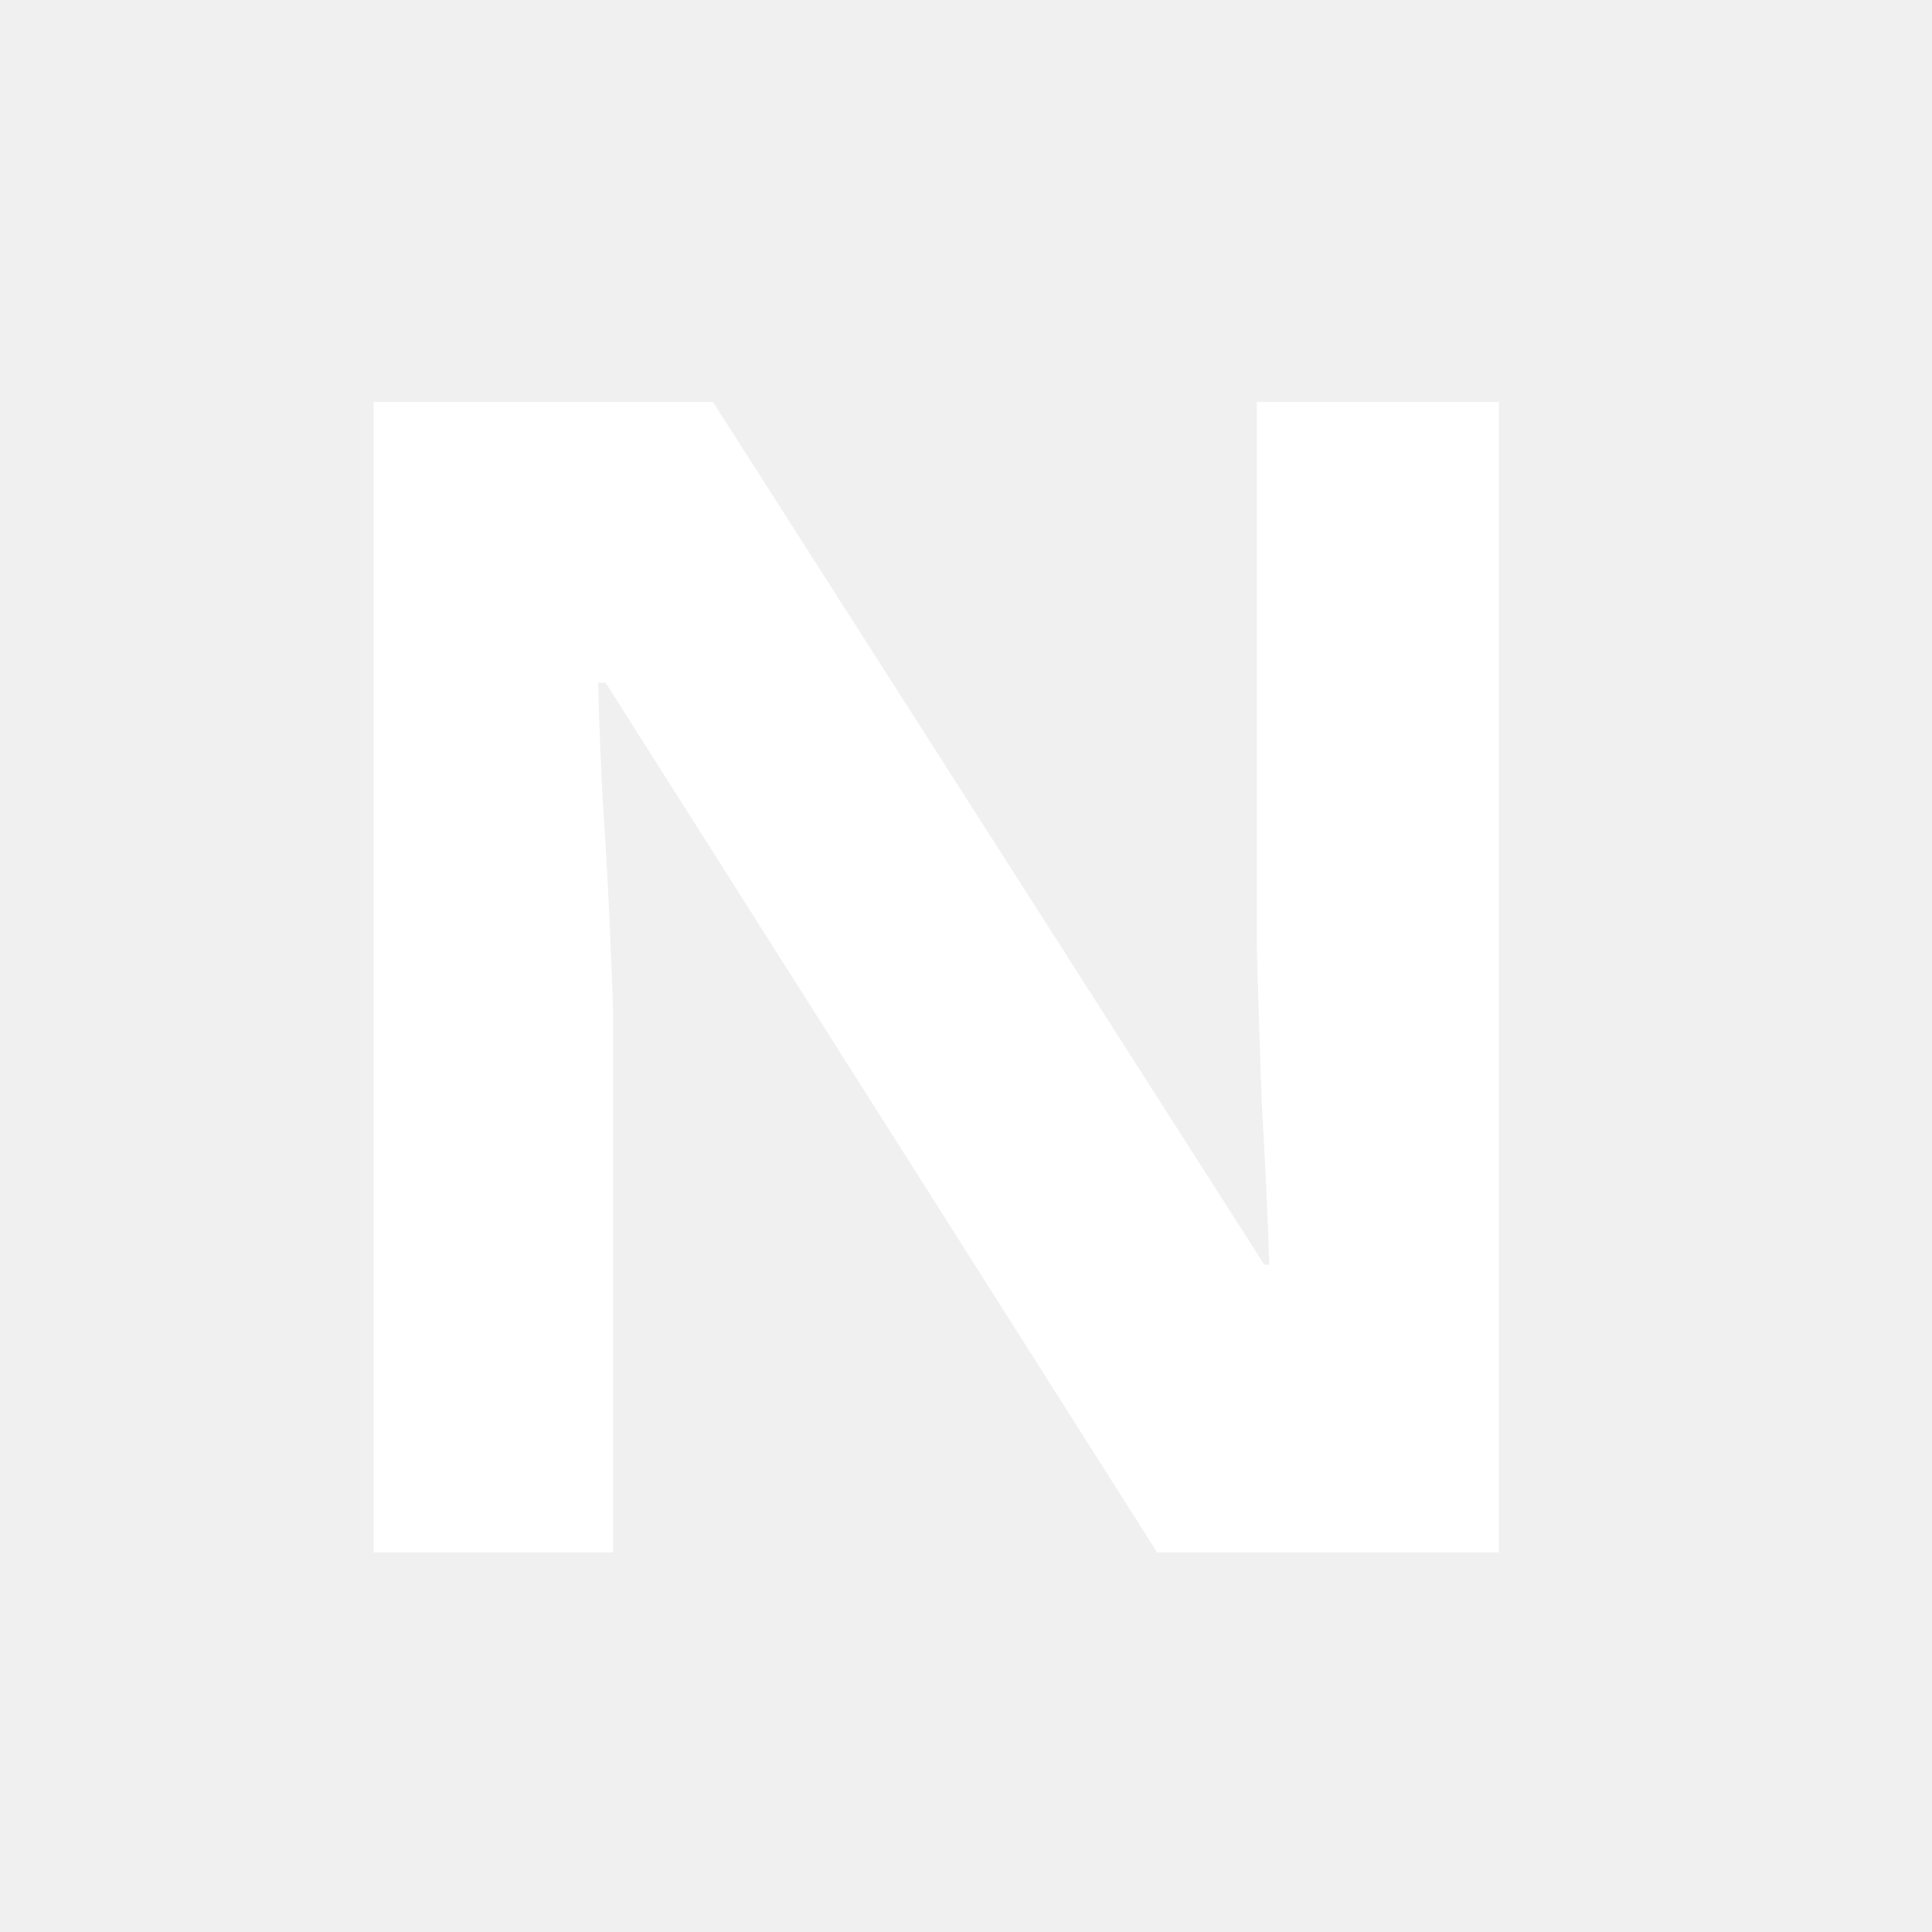
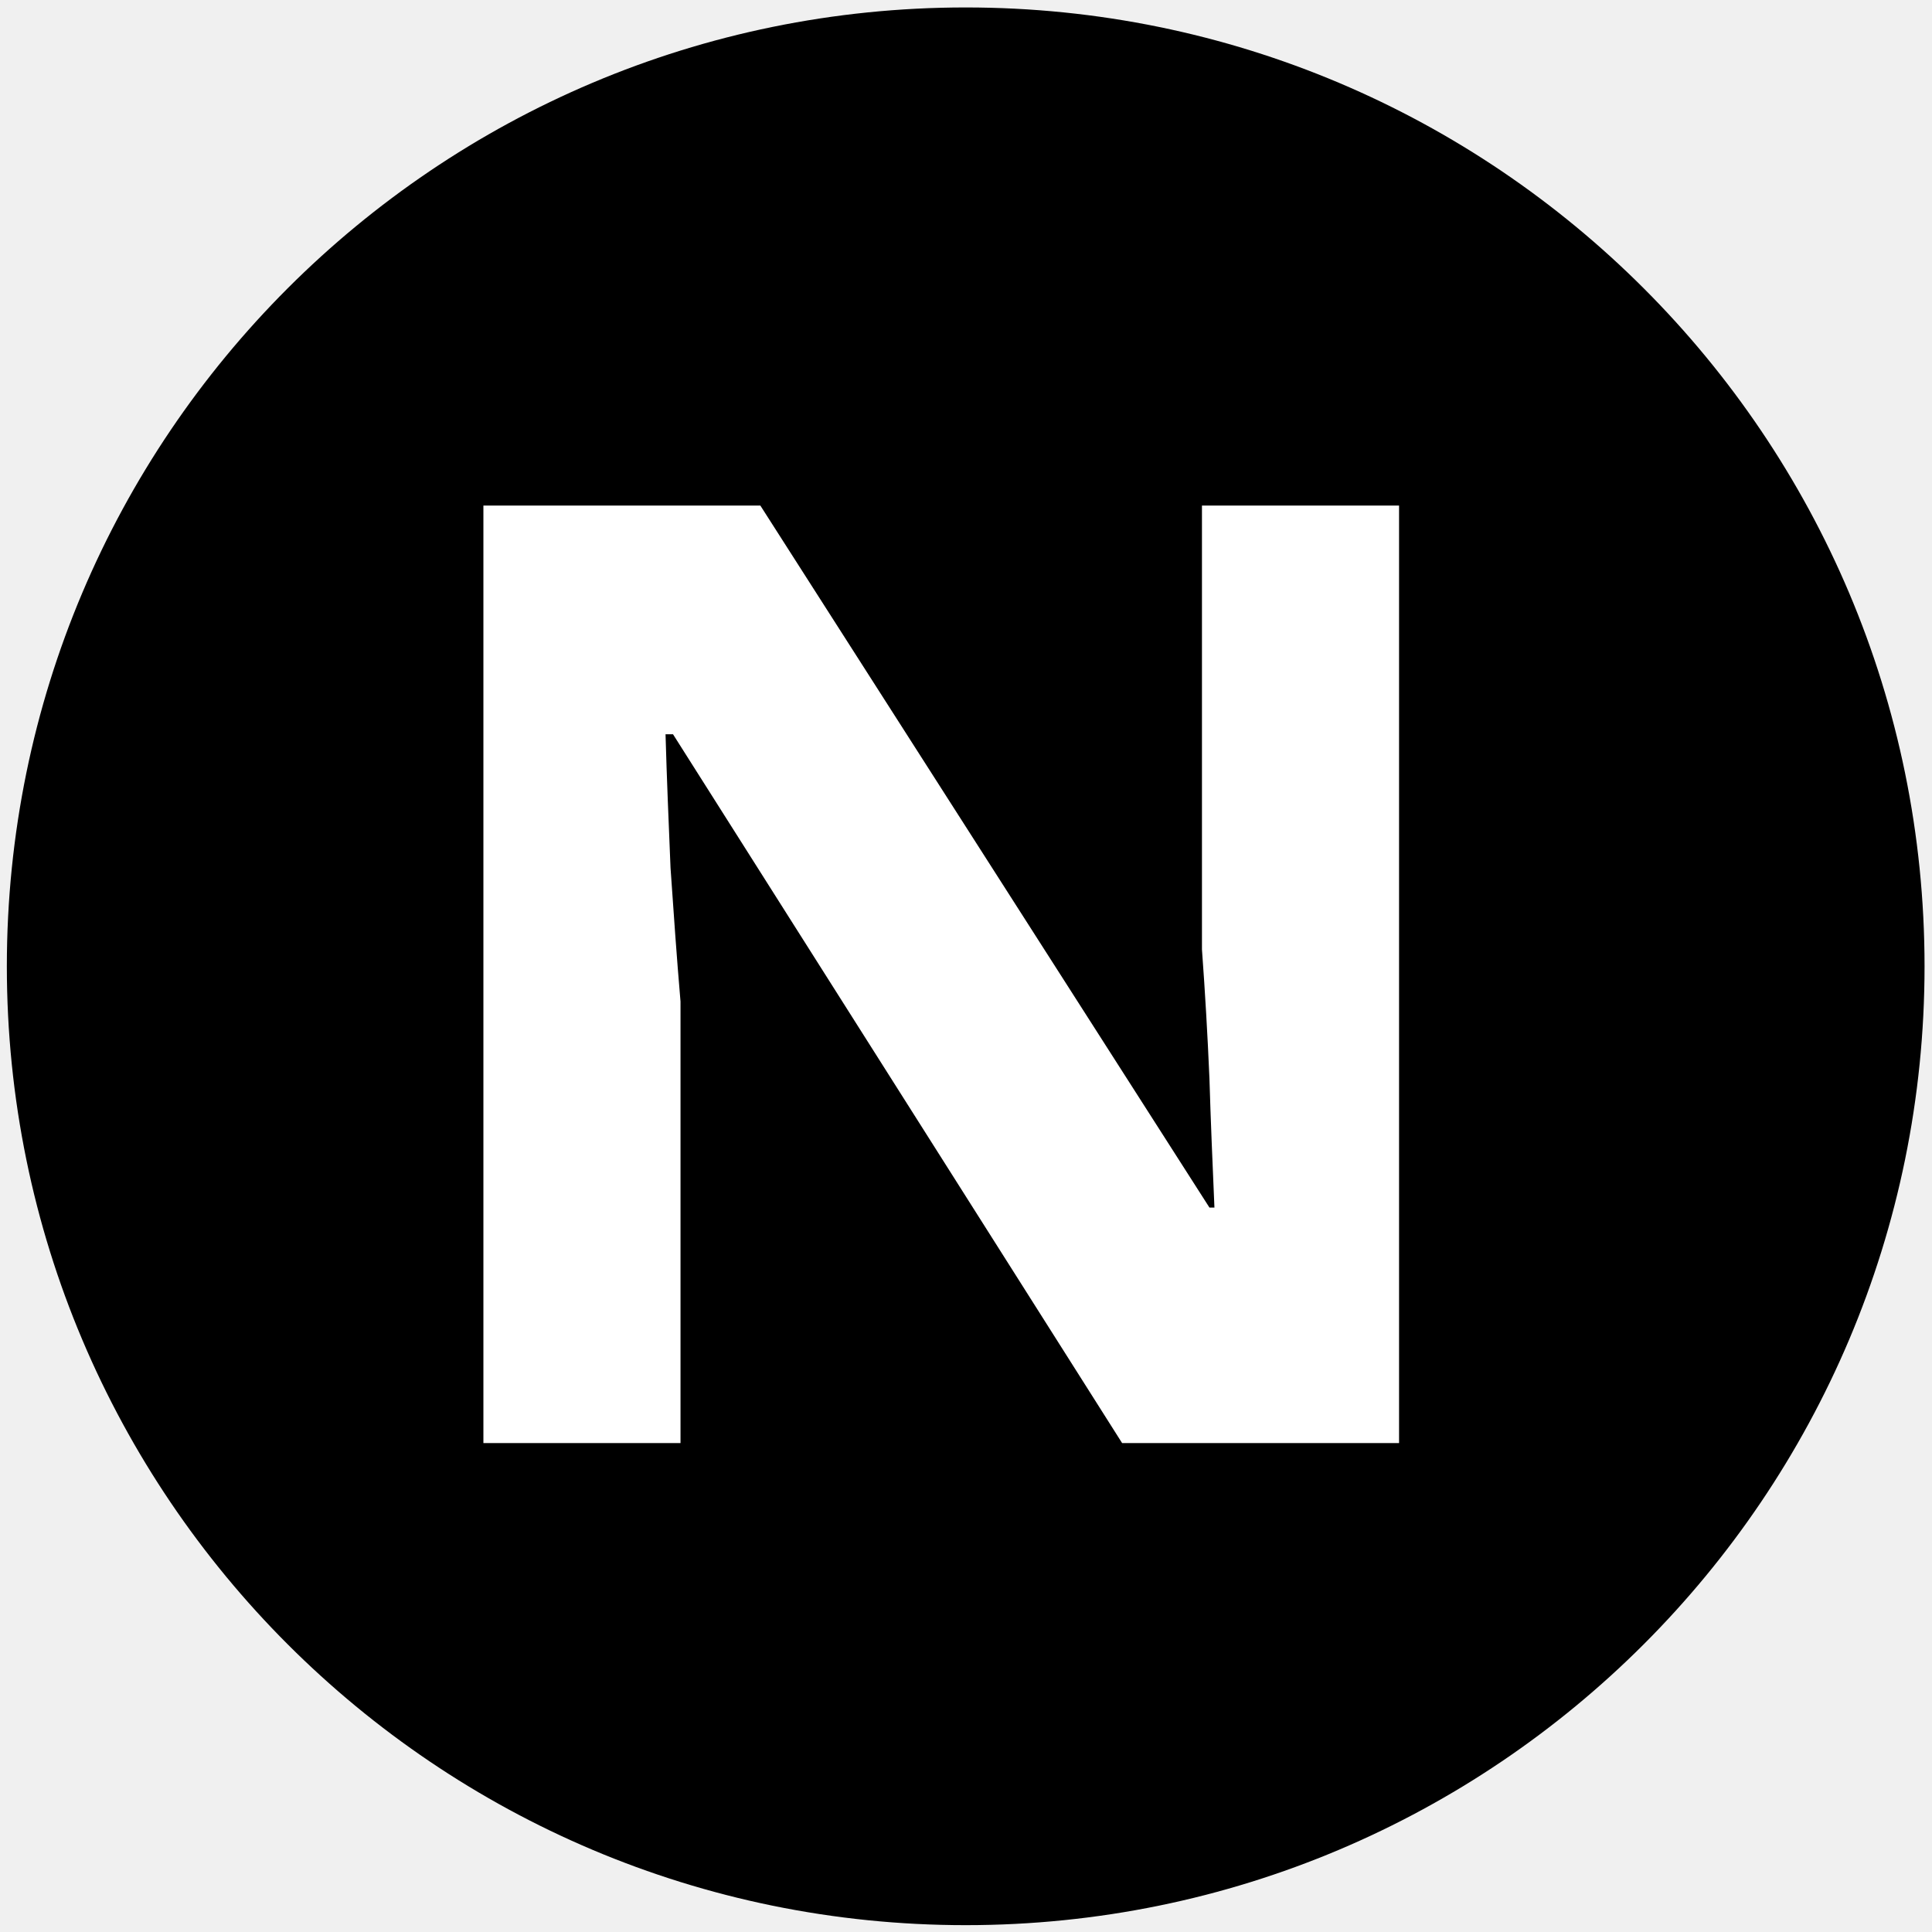
<svg xmlns="http://www.w3.org/2000/svg" xmlns:xlink="http://www.w3.org/1999/xlink" width="48" height="48" viewBox="0 0 12.7 12.7" version="1.1" id="svg5">
  <defs id="defs2">
    <linearGradient id="linearGradient29267">
      <stop style="stop-color:#000000;stop-opacity:1;" offset="0" id="stop29265" />
    </linearGradient>
    <linearGradient id="linearGradient29239">
      <stop style="stop-color:#000000;stop-opacity:1;" offset="0" id="stop29237" />
    </linearGradient>
    <linearGradient id="linearGradient8747">
      <stop style="stop-color:#800000;stop-opacity:1;" offset="0" id="stop8743" />
      <stop style="stop-color:#800000;stop-opacity:0;" offset="1" id="stop8745" />
    </linearGradient>
    <linearGradient xlink:href="#linearGradient8747" id="linearGradient8749" x1="0.015" y1="7.476" x2="10.773" y2="7.476" gradientUnits="userSpaceOnUse" />
  </defs>
  <g id="layer1">
-     <text xml:space="preserve" style="font-style:normal;font-variant:normal;font-weight:bold;font-stretch:normal;font-size:11.125px;line-height:1.25;font-family:sans-serif;-inkscape-font-specification:'sans-serif Bold';fill:#ffffff;fill-opacity:1;stroke:none;stroke-width:0.278" x="1.338" y="10.711" id="text1221" transform="scale(1.049649,0.9526992)">
-       <tspan id="tspan1219" style="font-style:normal;font-variant:normal;font-weight:bold;font-stretch:normal;font-family:sans-serif;-inkscape-font-specification:'sans-serif Bold';fill:#ffffff;stroke-width:0.278;fill-opacity:1" x="1.338" y="10.711">N</tspan>
+     <circle style="fill:#000000;fill-opacity:1;stroke:none;stroke-width:0.438;stroke-opacity:1" id="path907" cx="6.348" cy="6.352" r="6.303" />
+     <text xml:space="preserve" style="font-style:normal;font-variant:normal;font-weight:bold;font-stretch:normal;font-size:9.056px;line-height:1.25;font-family:sans-serif;-inkscape-font-specification:'sans-serif Bold';fill:#ffffff;fill-opacity:1;stroke:none;stroke-width:0.226;stroke-opacity:1" x="2.214" y="9.959" id="text1221" transform="scale(1.049649,0.9526992)">
+       <tspan id="tspan1219" style="font-style:normal;font-variant:normal;font-weight:bold;font-stretch:normal;font-family:sans-serif;-inkscape-font-specification:'sans-serif Bold';fill:#ffffff;fill-opacity:1;stroke:none;stroke-width:0.226;stroke-opacity:1" x="2.214" y="9.959">N</tspan>
    </text>
    <text xml:space="preserve" style="font-style:normal;font-variant:normal;font-weight:bold;font-stretch:normal;font-size:20.457px;line-height:1.25;font-family:sans-serif;-inkscape-font-specification:'sans-serif Bold';display:none;fill:url(#linearGradient8749);fill-opacity:1;stroke:none;stroke-width:0.511" x="-1.883" y="14.912" id="text1221-5" transform="scale(1.176917,0.8496776)">
      <tspan id="tspan1219-11" style="font-style:normal;font-variant:normal;font-weight:bold;font-stretch:normal;font-family:sans-serif;-inkscape-font-specification:'sans-serif Bold';fill:url(#linearGradient8749);fill-opacity:1;stroke-width:0.511" x="0" y="0">E</tspan>
    </text>
  </g>
</svg>
